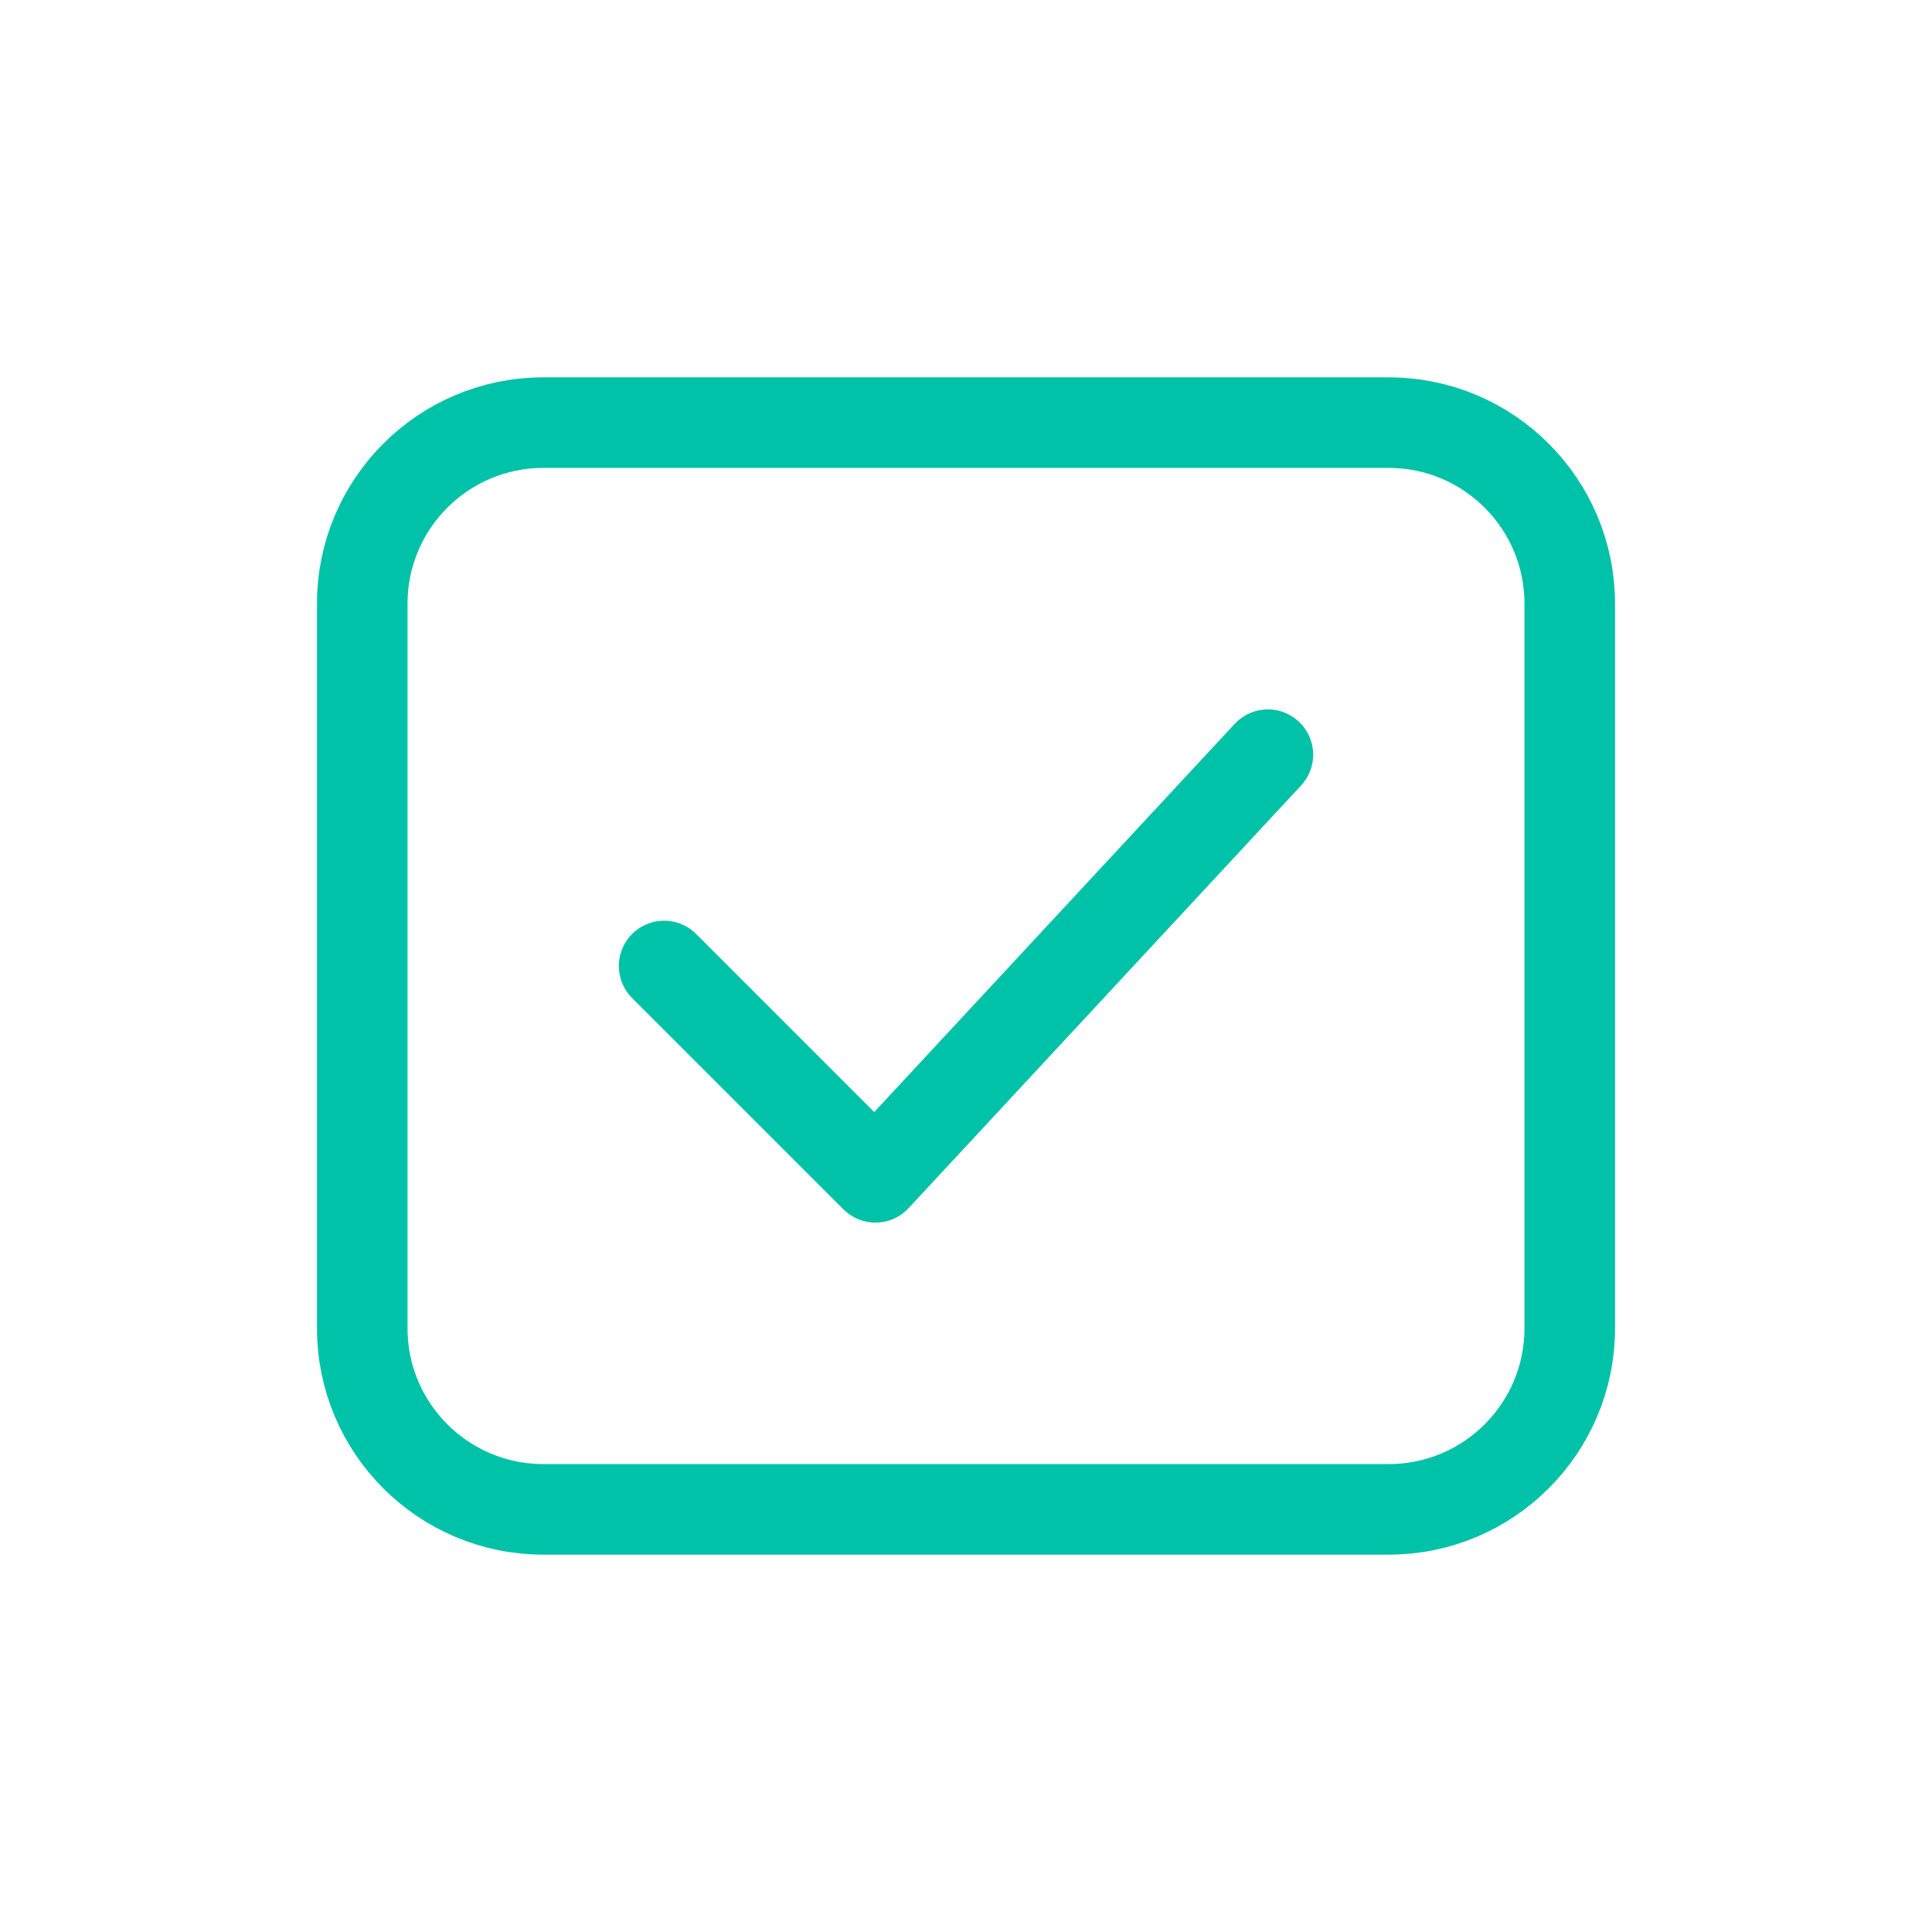
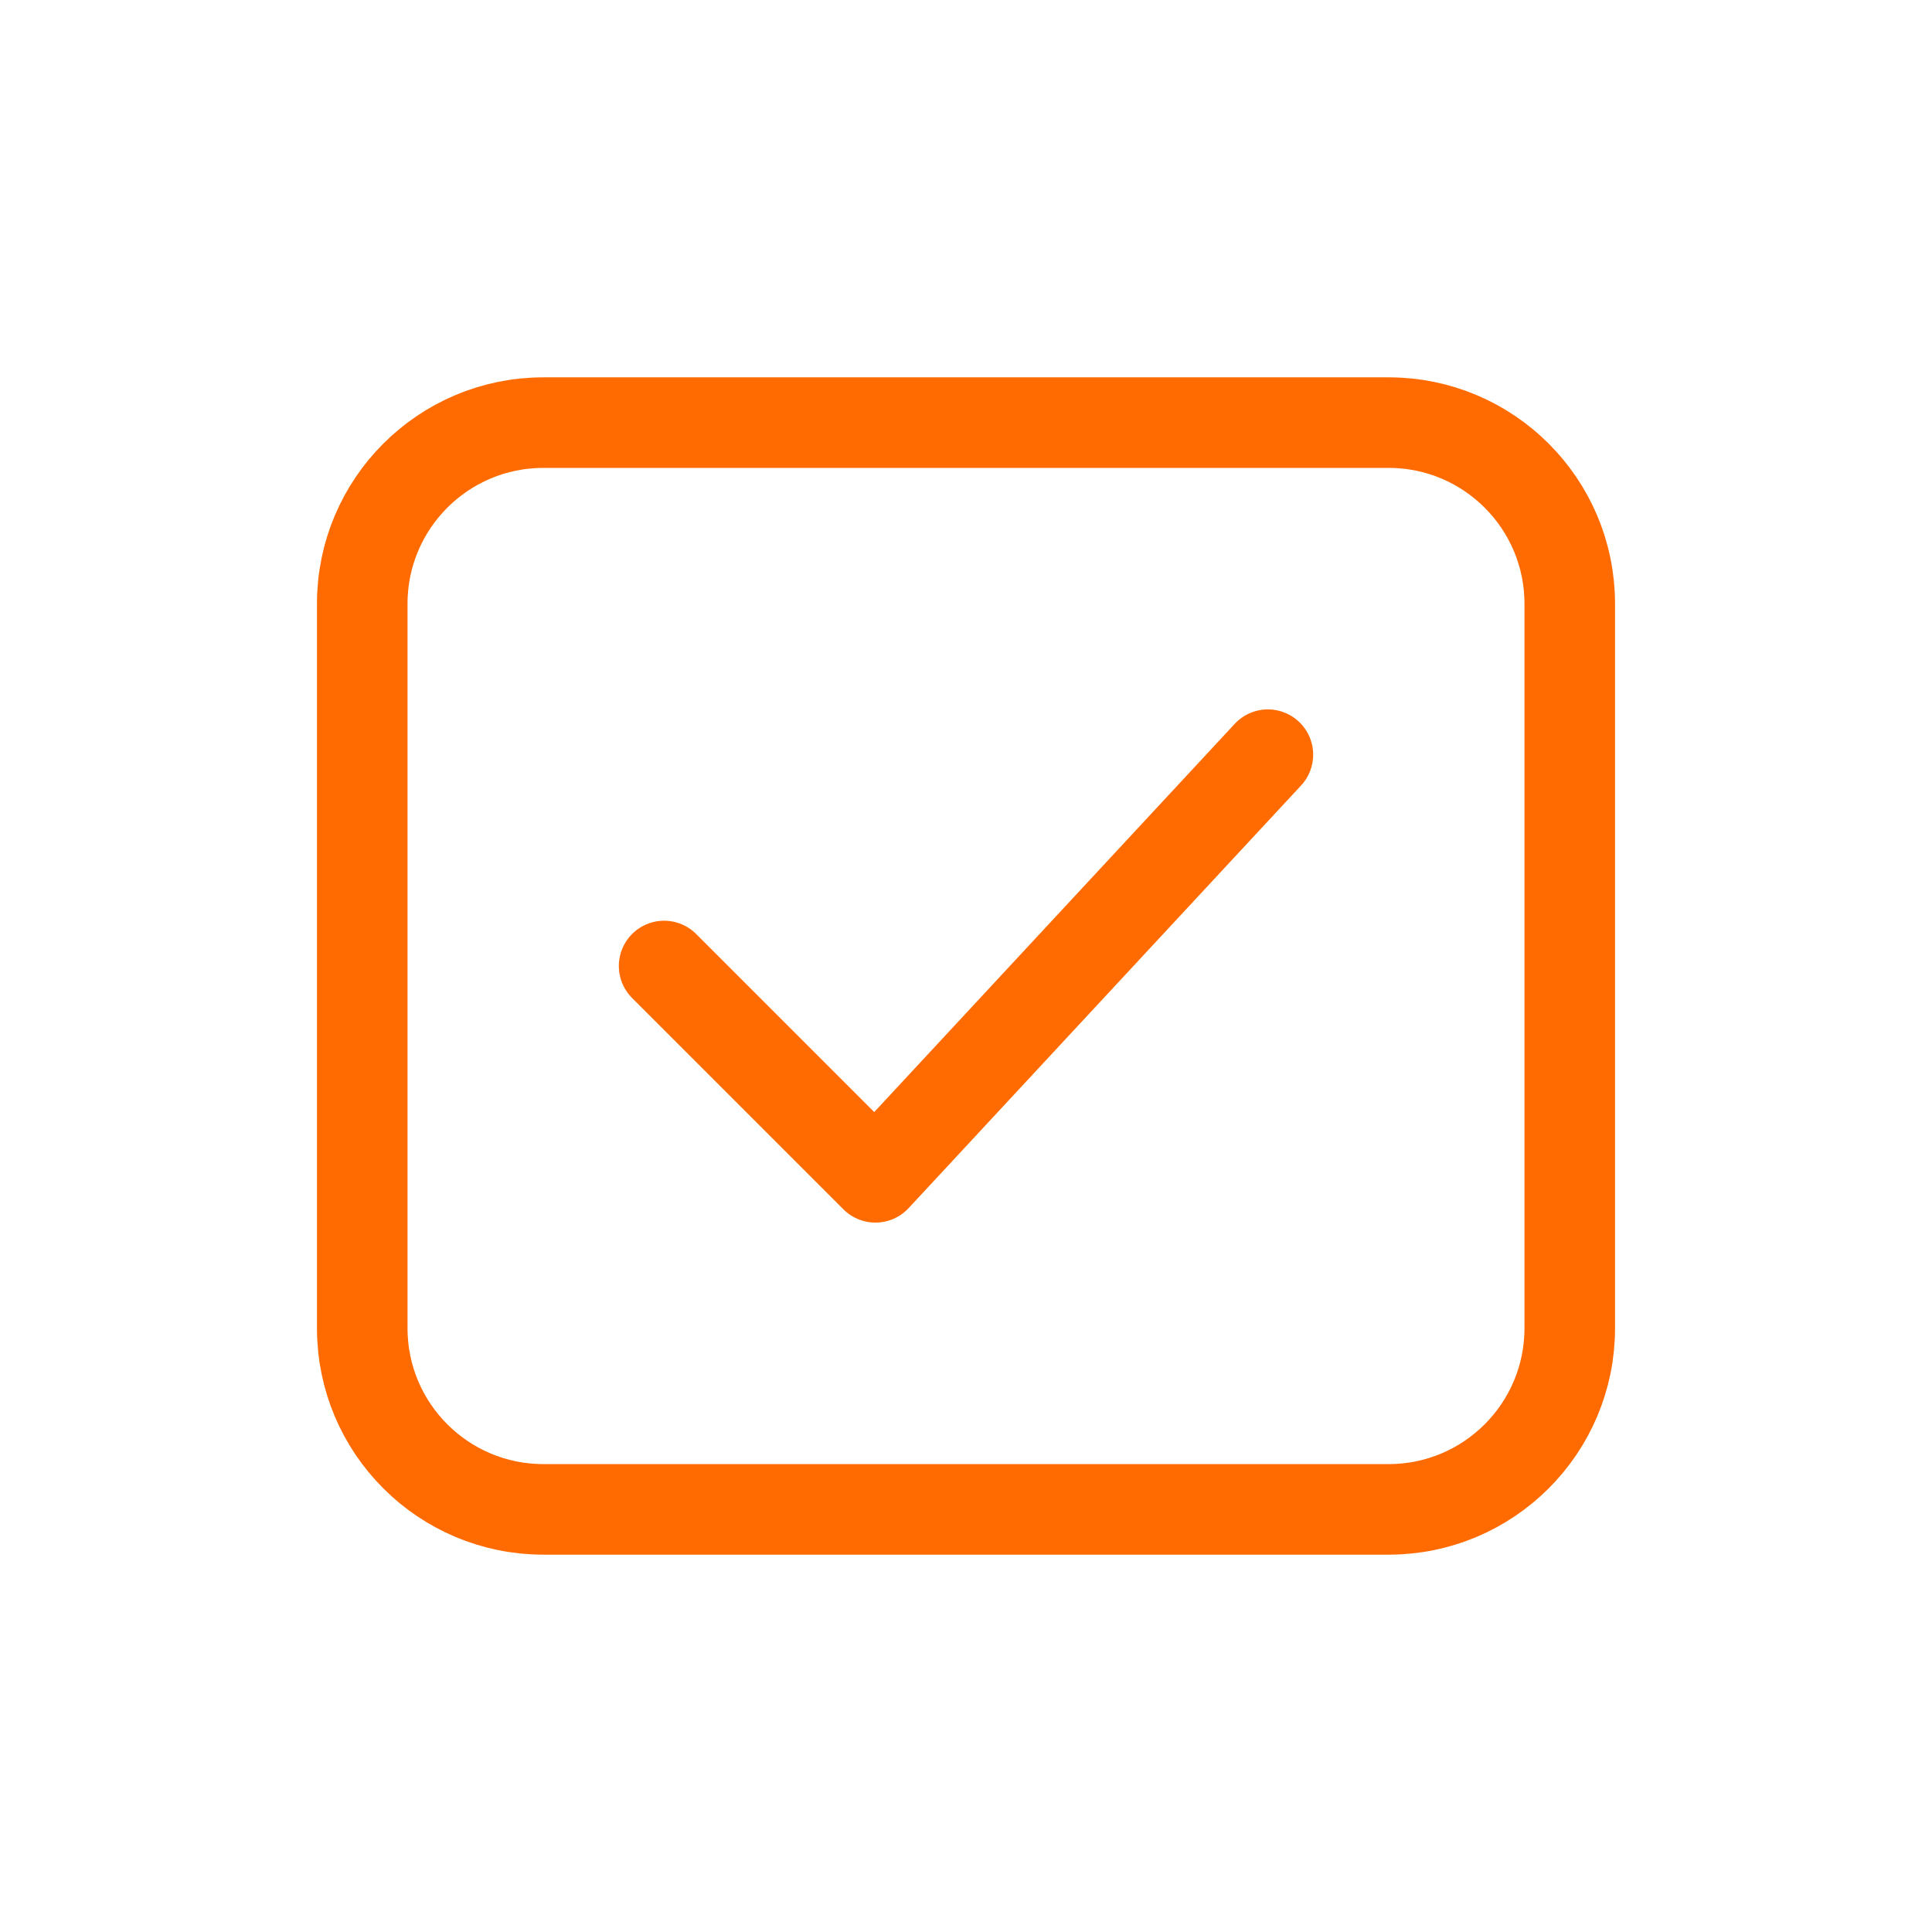
- <svg xmlns="http://www.w3.org/2000/svg" viewBox="0 0 64 64" width="64" height="64" fill="none" stroke="#00c2a8" stroke-width="3" stroke-linecap="round" stroke-linejoin="round">
+ <svg xmlns="http://www.w3.org/2000/svg" viewBox="0 0 64 64" width="64" height="64" fill="none" stroke="#ff6b00" stroke-width="3" stroke-linecap="round" stroke-linejoin="round">
  <rect x="12" y="14" width="40" height="36" rx="6" />
  <path d="M22 32l7 7 13-14" />
</svg>
